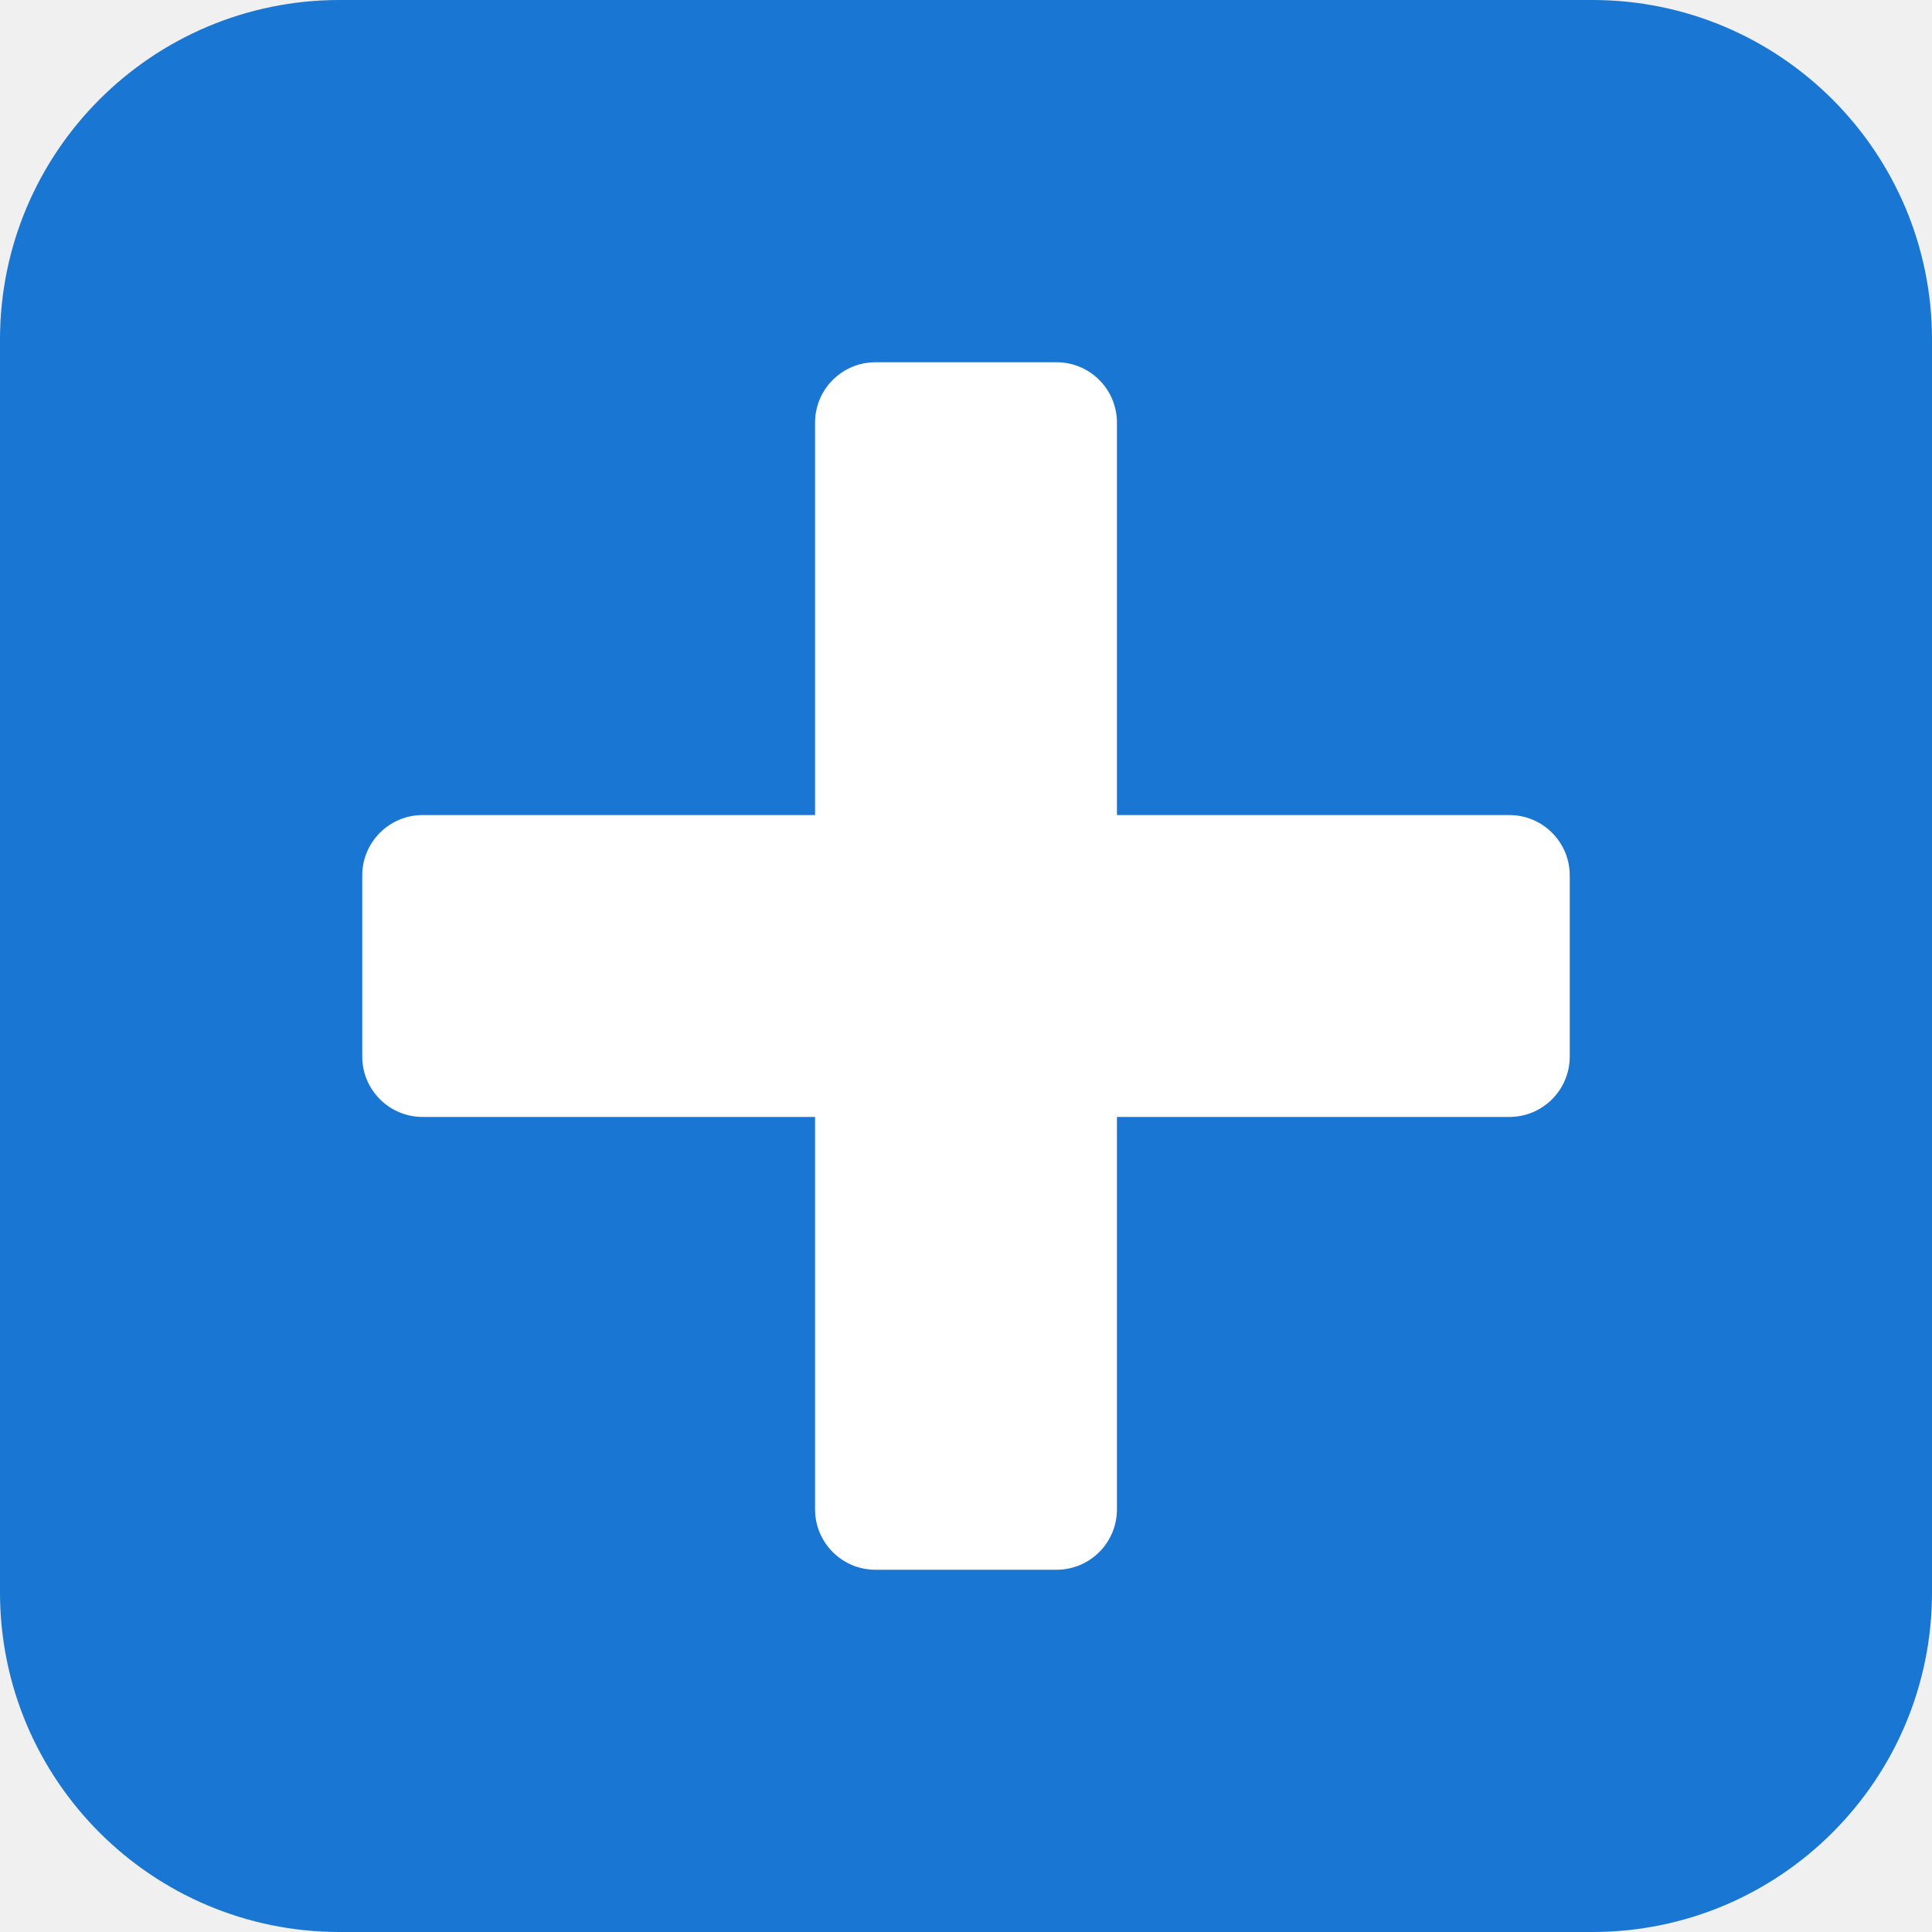
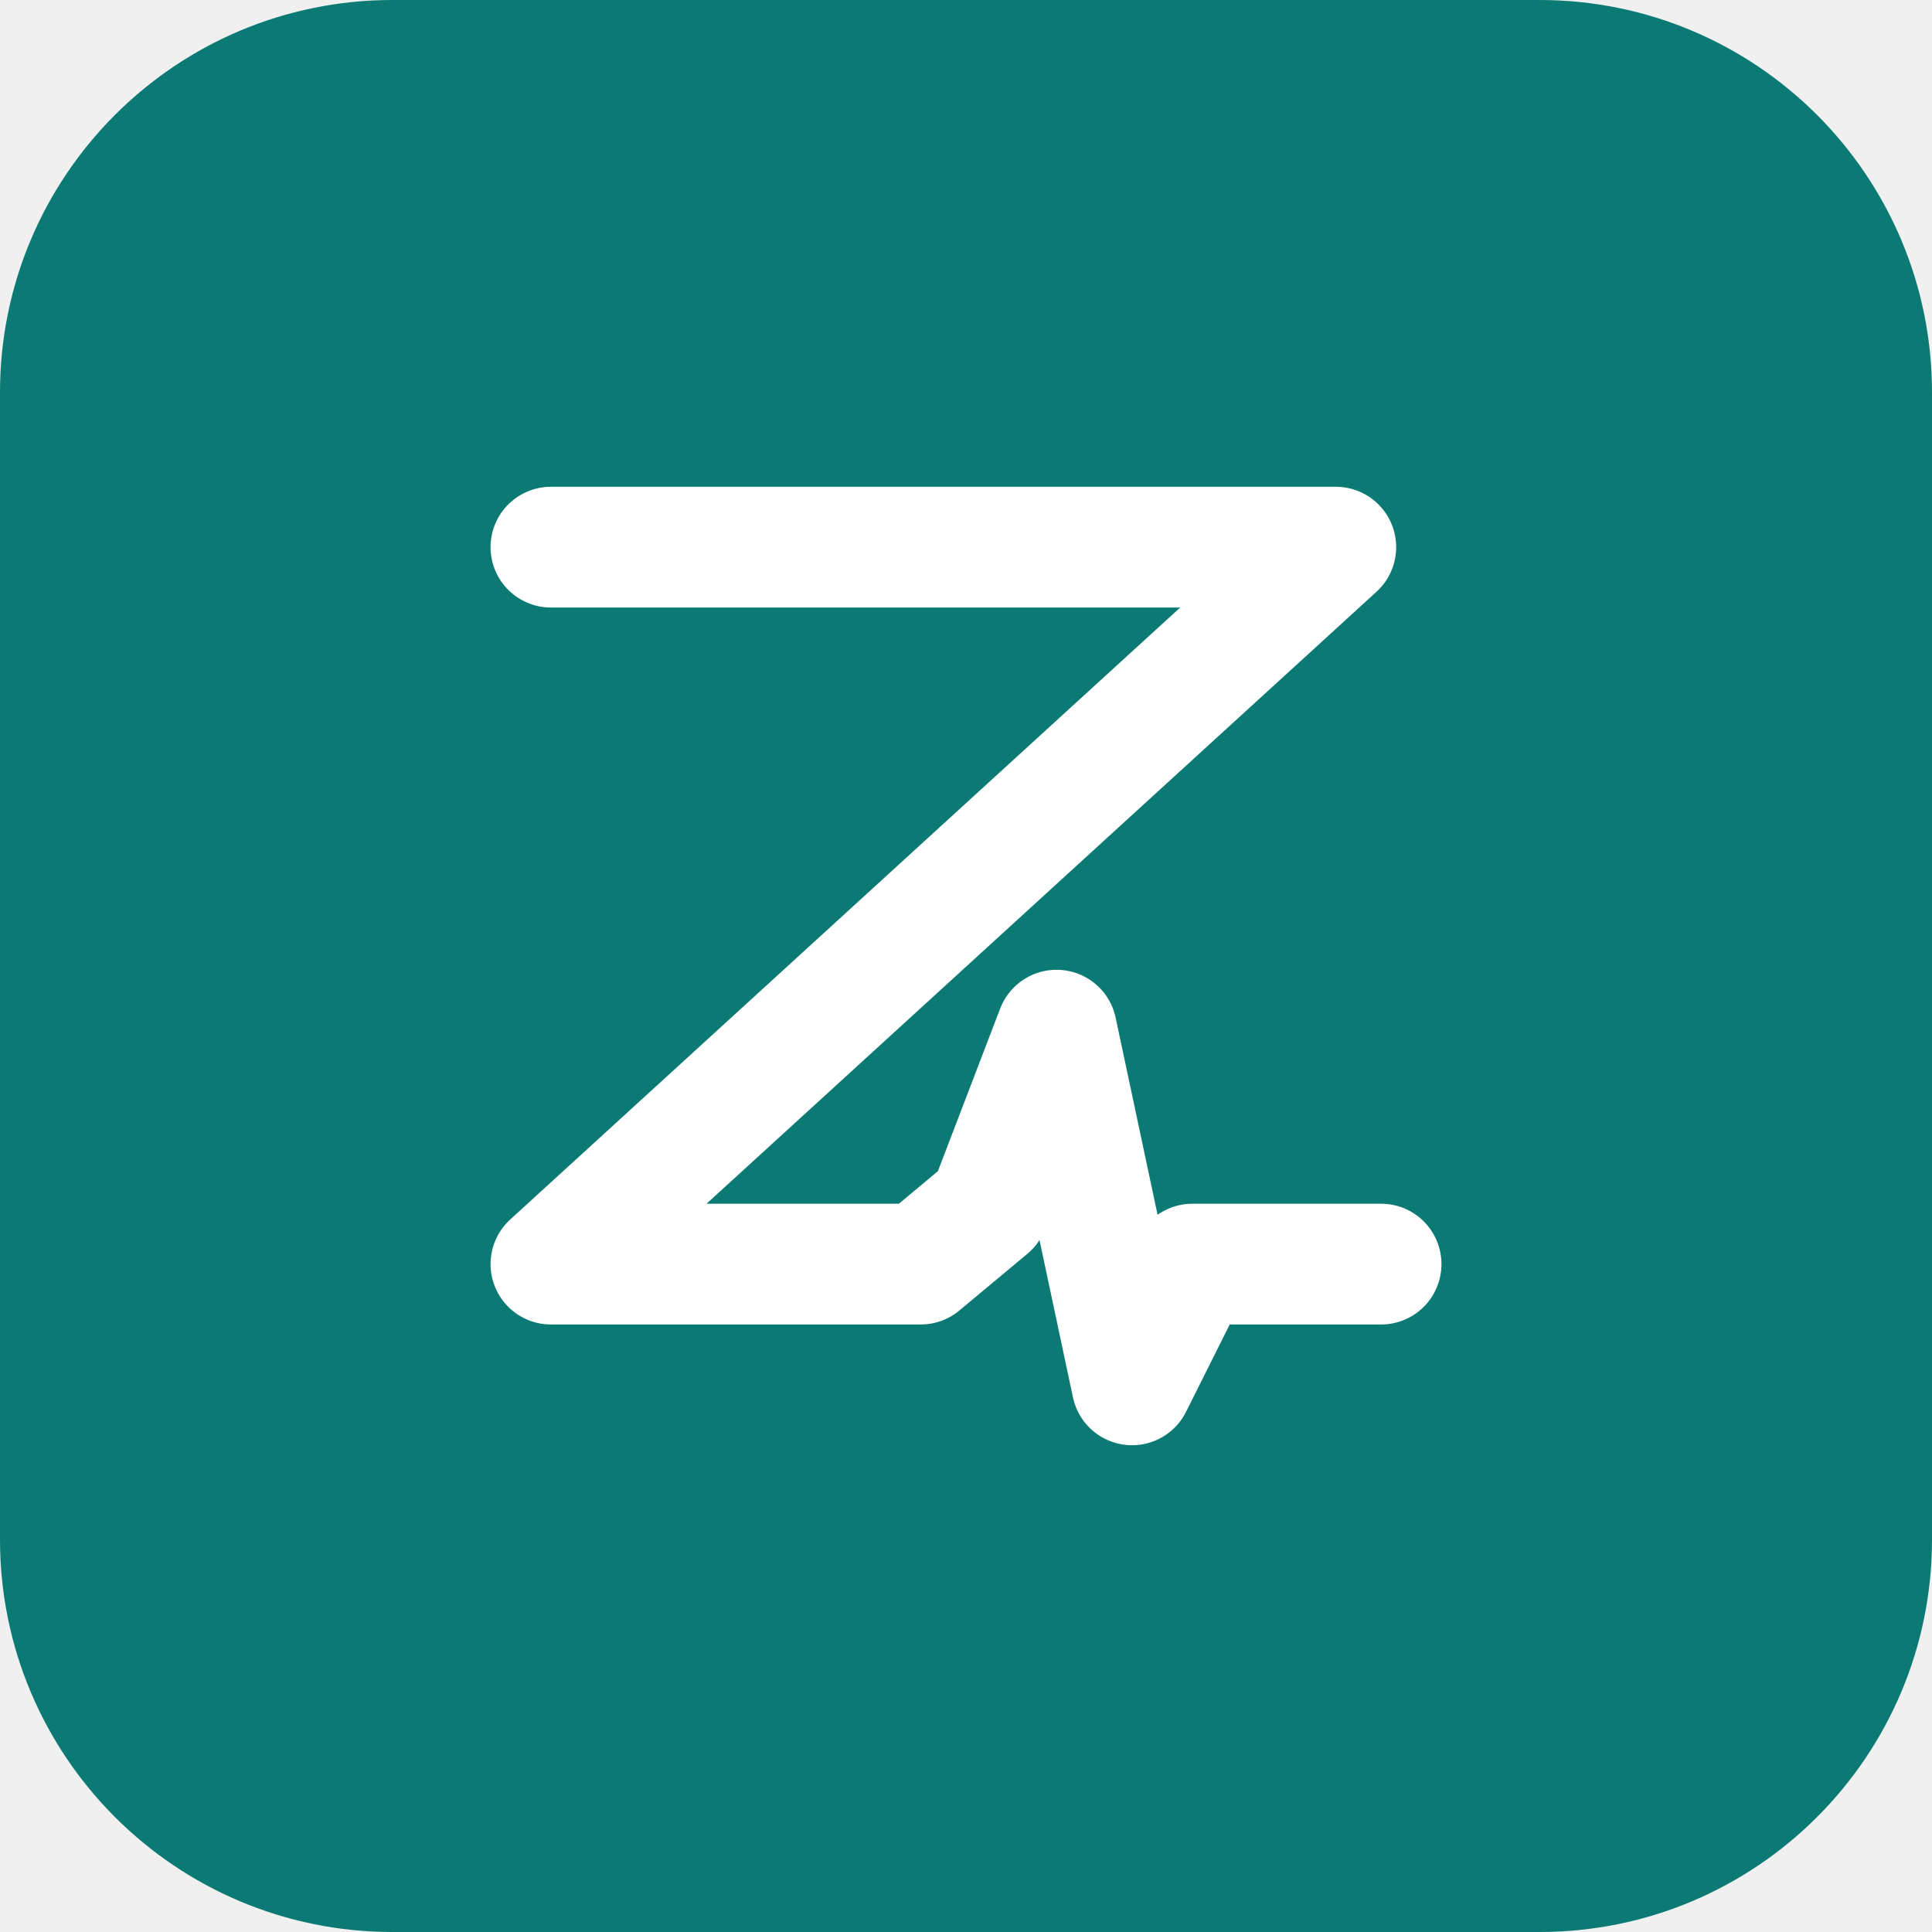
<svg xmlns="http://www.w3.org/2000/svg" viewBox="0 0 512 512">
-   <rect width="512" height="512" rx="90" fill="#1976d2" />
-   <rect x="216" y="96" width="80" height="320" rx="16" fill="white" />
-   <rect x="96" y="216" width="320" height="80" rx="16" fill="white" />
+   <rect width="512" height="512" rx="104" fill="#0B7A75" />
+   <path d="M146,145 L354,145 L146,335 L244,335 L262,320 L280,273 L300,367 L316,335 L366,335" fill="none" stroke="#fff" stroke-width="32" stroke-linecap="round" stroke-linejoin="round" />
</svg>
